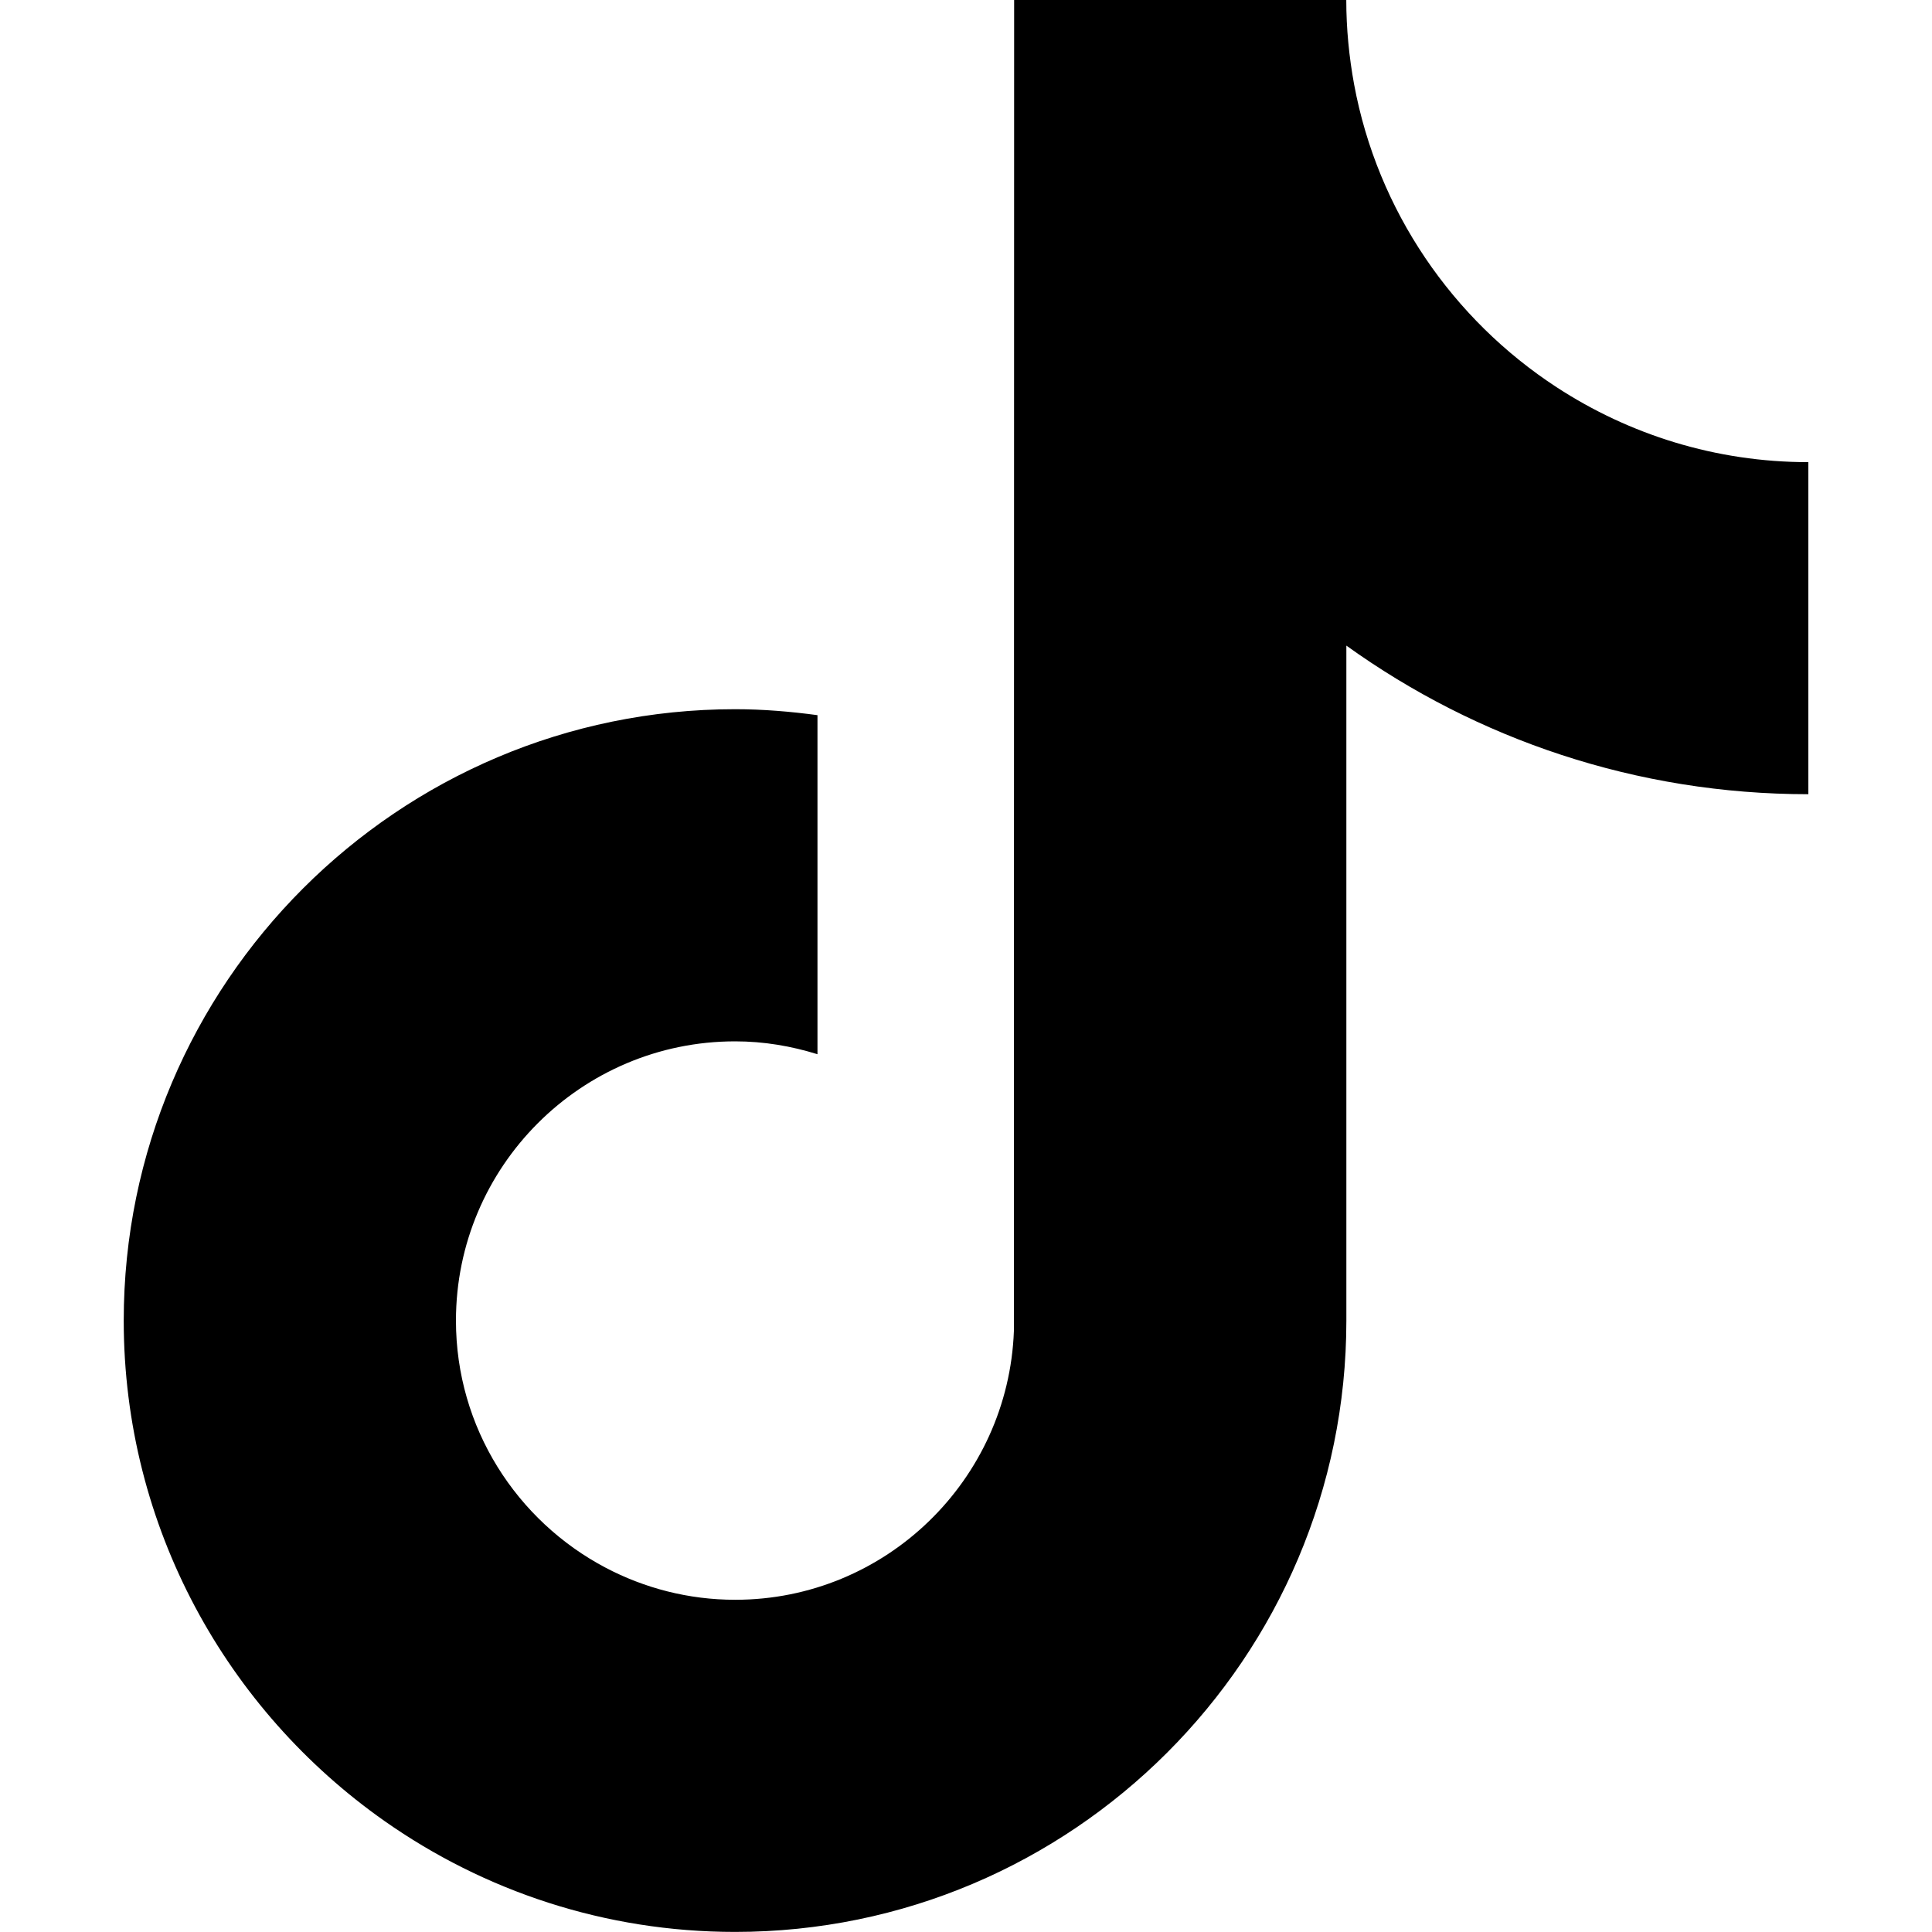
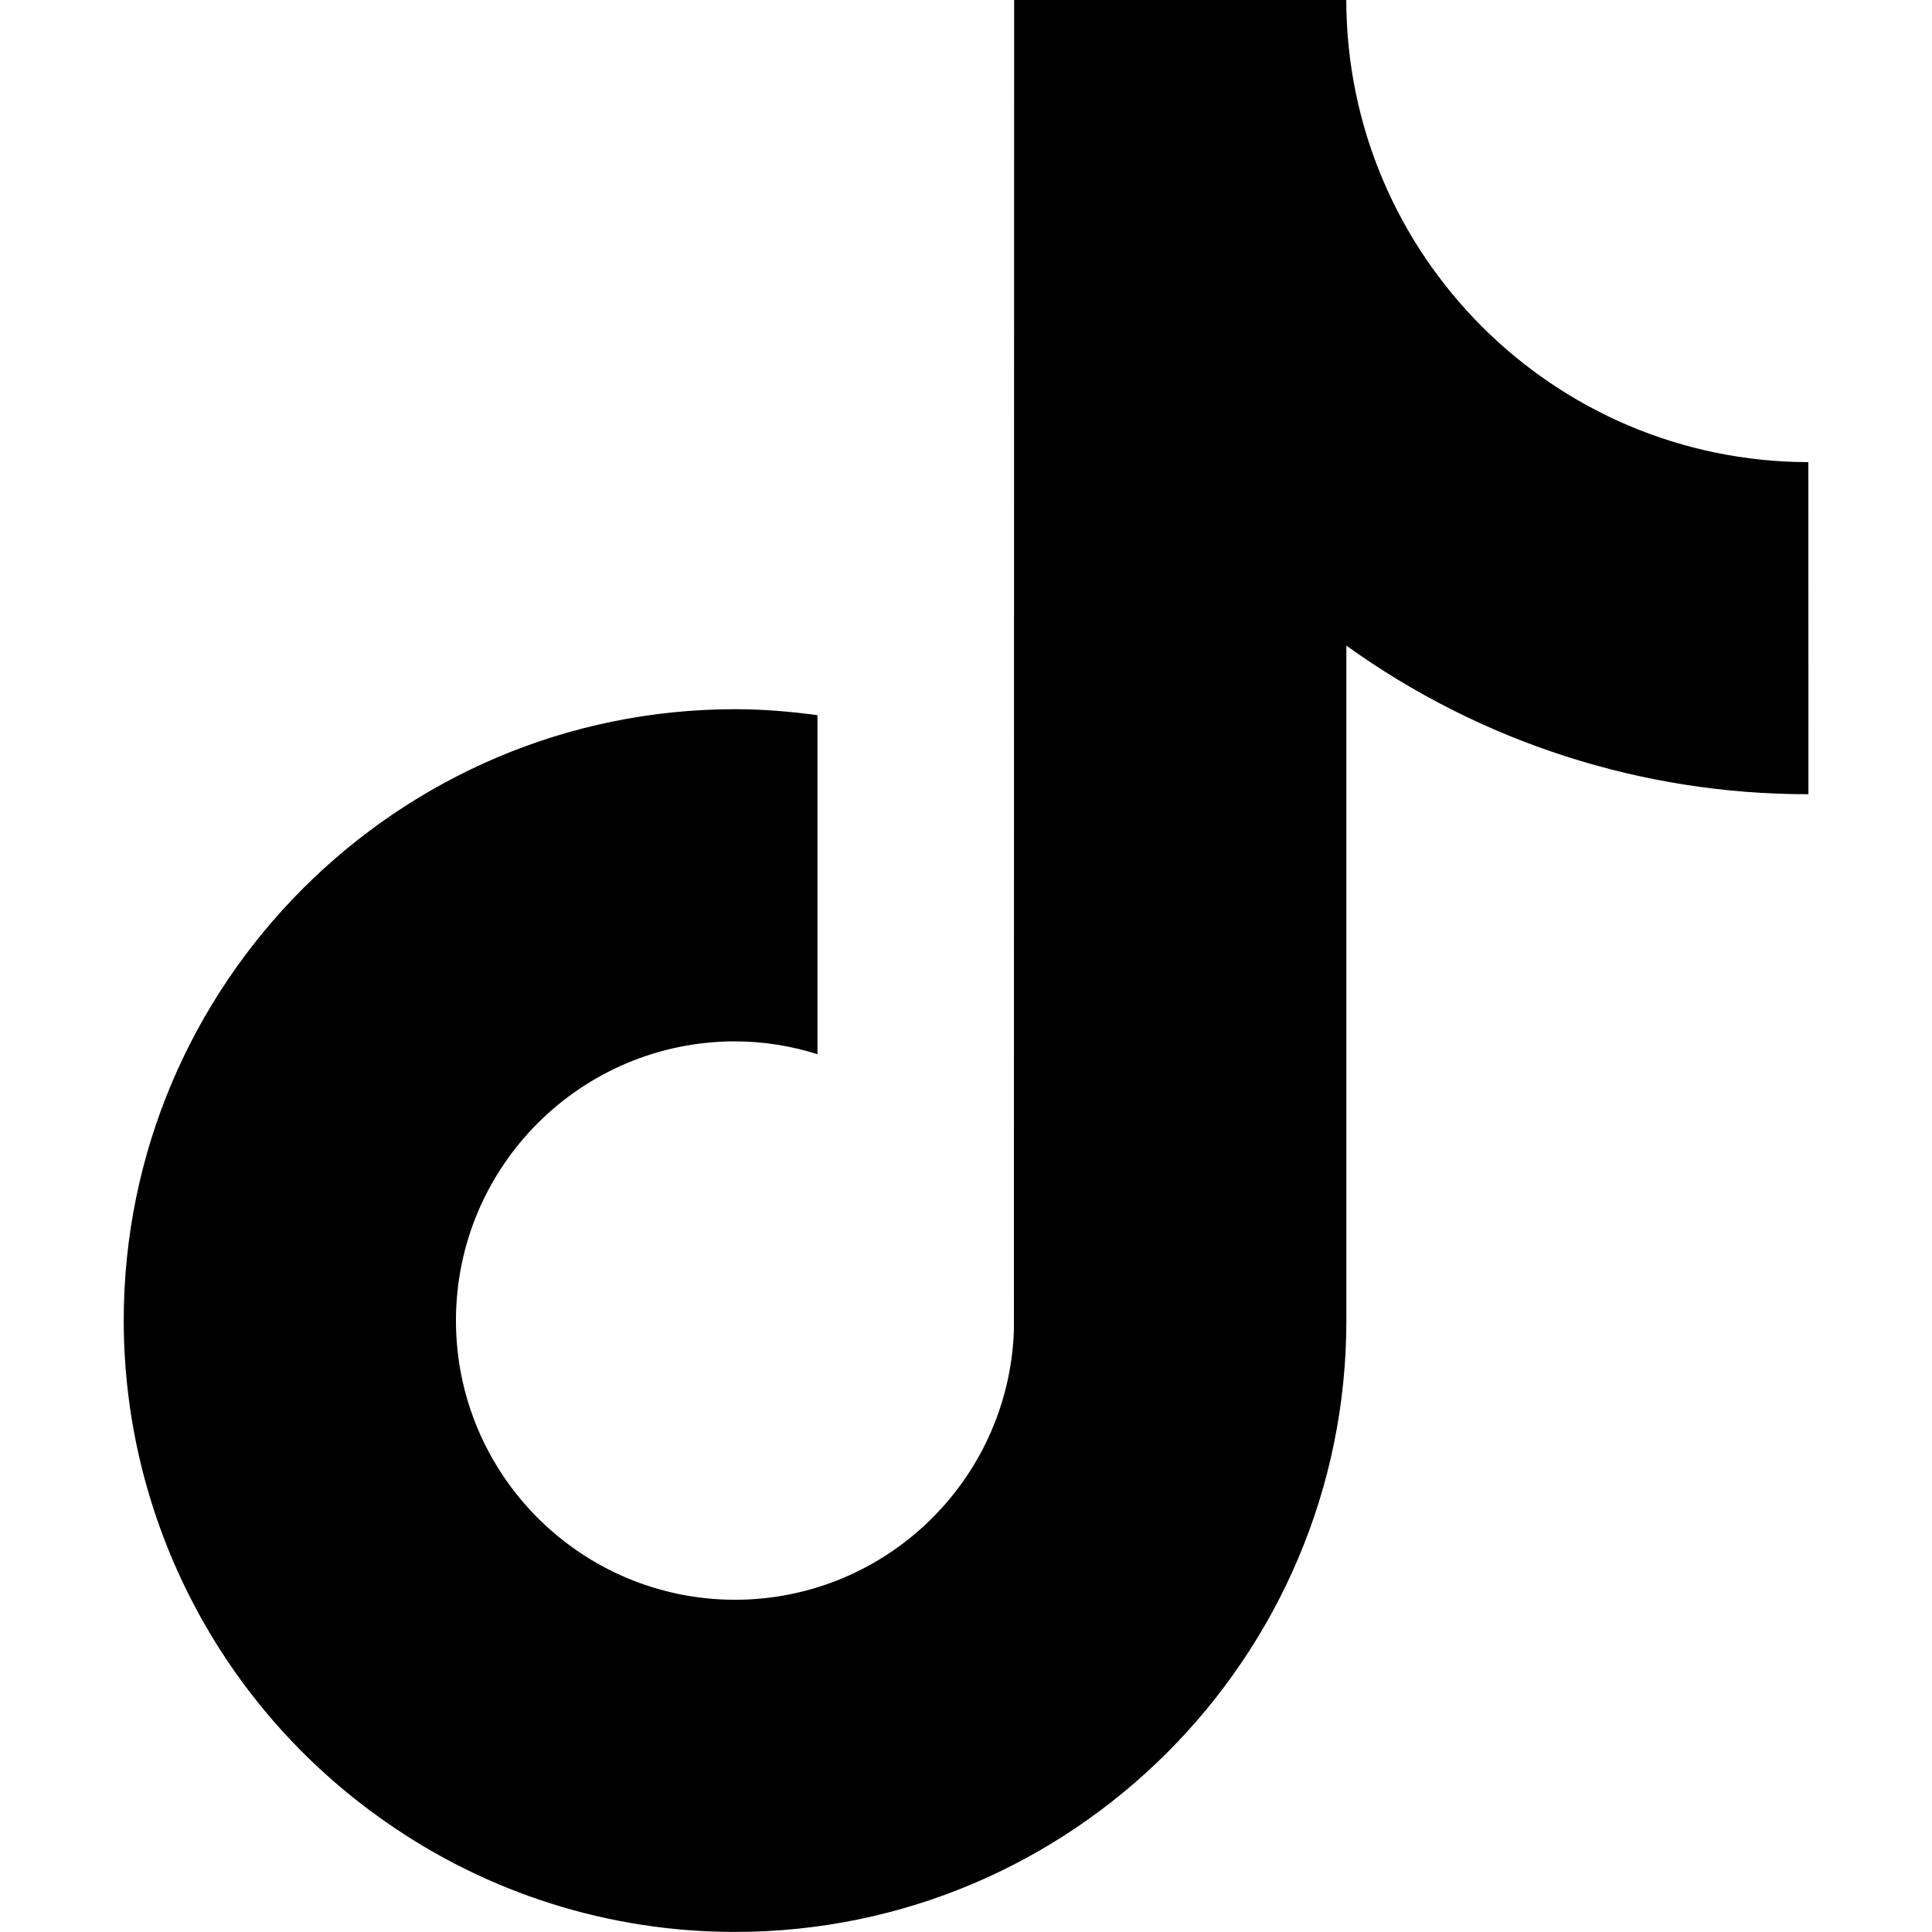
- <svg xmlns="http://www.w3.org/2000/svg" version="1.1" id="Capa_1" x="0px" y="0px" viewBox="0 0 24 24" style="enable-background:new 0 0 24 24;" xml:space="preserve" width="512" height="512">
-   <path d="M22.465,9.866c-2.139,0-4.122-0.684-5.74-1.846v8.385c0,4.188-3.407,7.594-7.594,7.594c-1.618,0-3.119-0.51-4.352-1.376  c-1.958-1.375-3.242-3.649-3.242-6.218c0-4.188,3.407-7.595,7.595-7.595c0.348,0,0.688,0.029,1.023,0.074v0.977v3.235  c-0.324-0.101-0.666-0.16-1.023-0.16c-1.912,0-3.468,1.556-3.468,3.469c0,1.332,0.756,2.489,1.86,3.07  c0.481,0.253,1.028,0.398,1.609,0.398c1.868,0,3.392-1.486,3.462-3.338L12.598,0h4.126c0,0.358,0.035,0.707,0.097,1.047  c0.291,1.572,1.224,2.921,2.517,3.764c0.9,0.587,1.974,0.93,3.126,0.93V9.866z" />
+ <svg xmlns="http://www.w3.org/2000/svg" xml:space="preserve" width="512" height="512" viewBox="0 0 24 24">
+   <path d="M22.465 9.866a9.8 9.8 0 0 1-5.74-1.846v8.385c0 4.188-3.407 7.594-7.594 7.594a7.55 7.55 0 0 1-4.352-1.376 7.59 7.59 0 0 1-3.242-6.218c0-4.188 3.407-7.595 7.595-7.595.348 0 .688.029 1.023.074v4.212a3.4 3.4 0 0 0-1.023-.16 3.47 3.47 0 0 0-3.468 3.469 3.47 3.47 0 0 0 3.469 3.468 3.47 3.47 0 0 0 3.462-3.338L12.598 0h4.126a5.752 5.752 0 0 0 5.74 5.741z" />
</svg>
